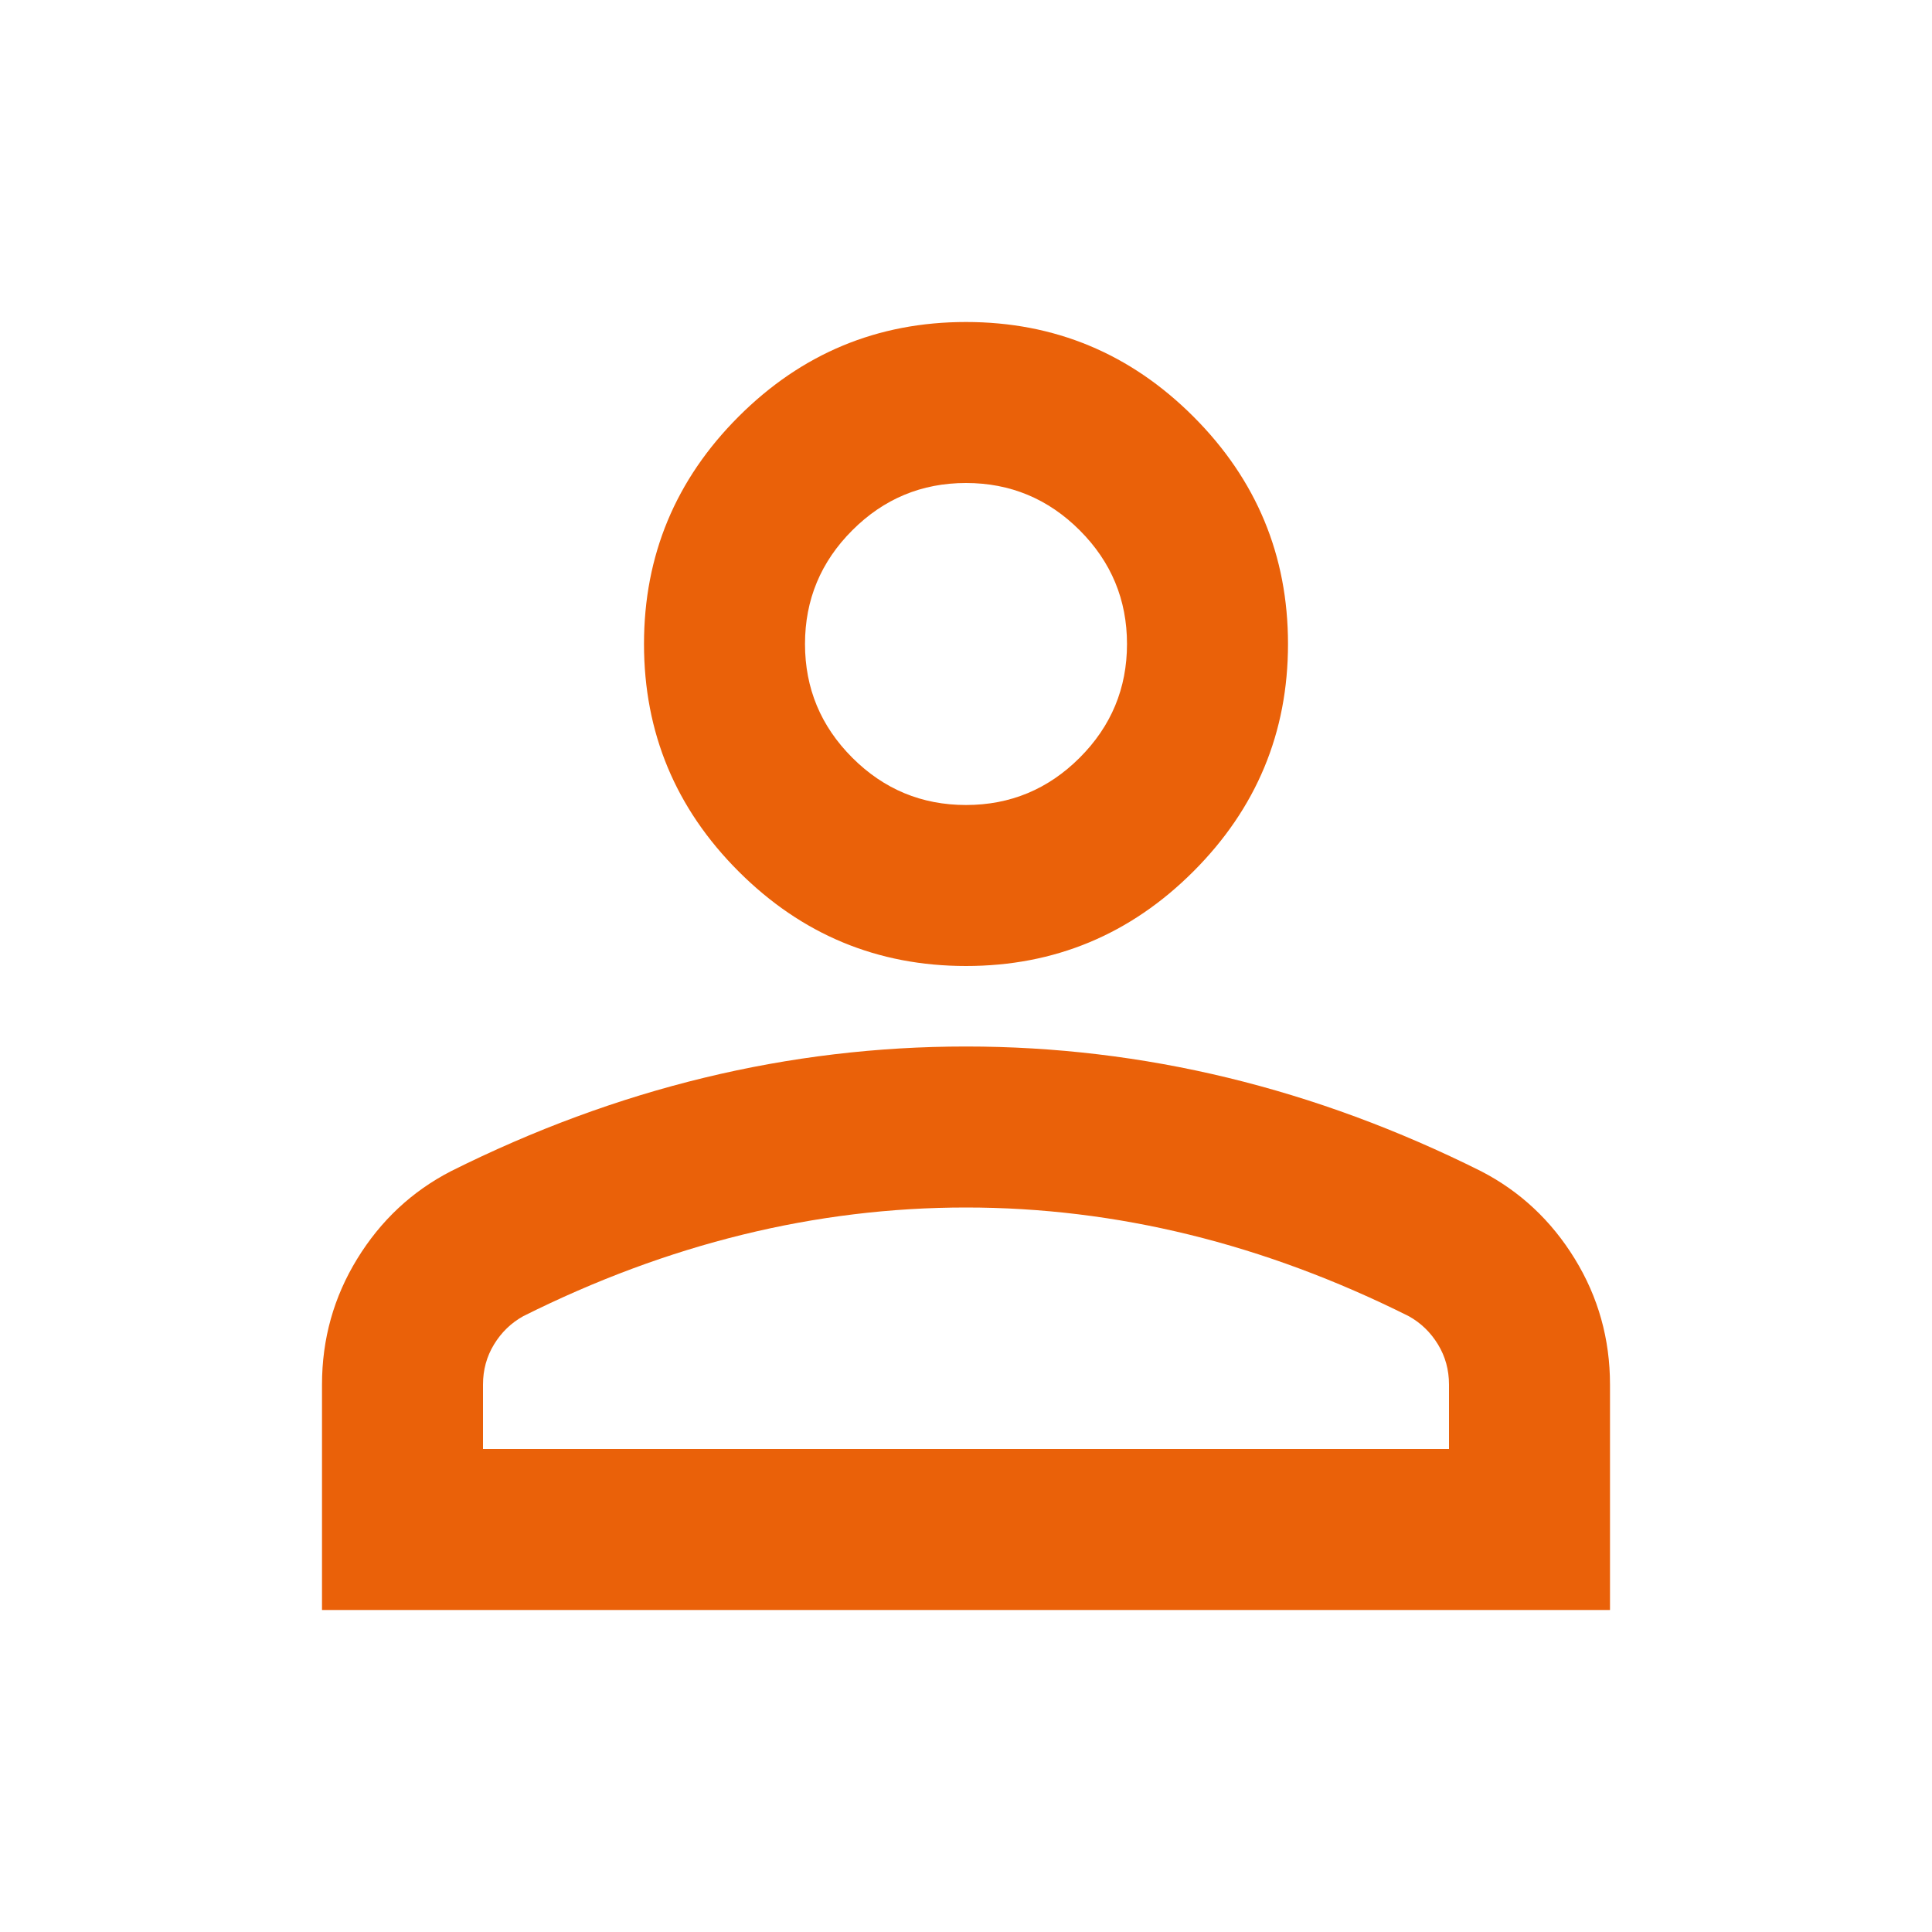
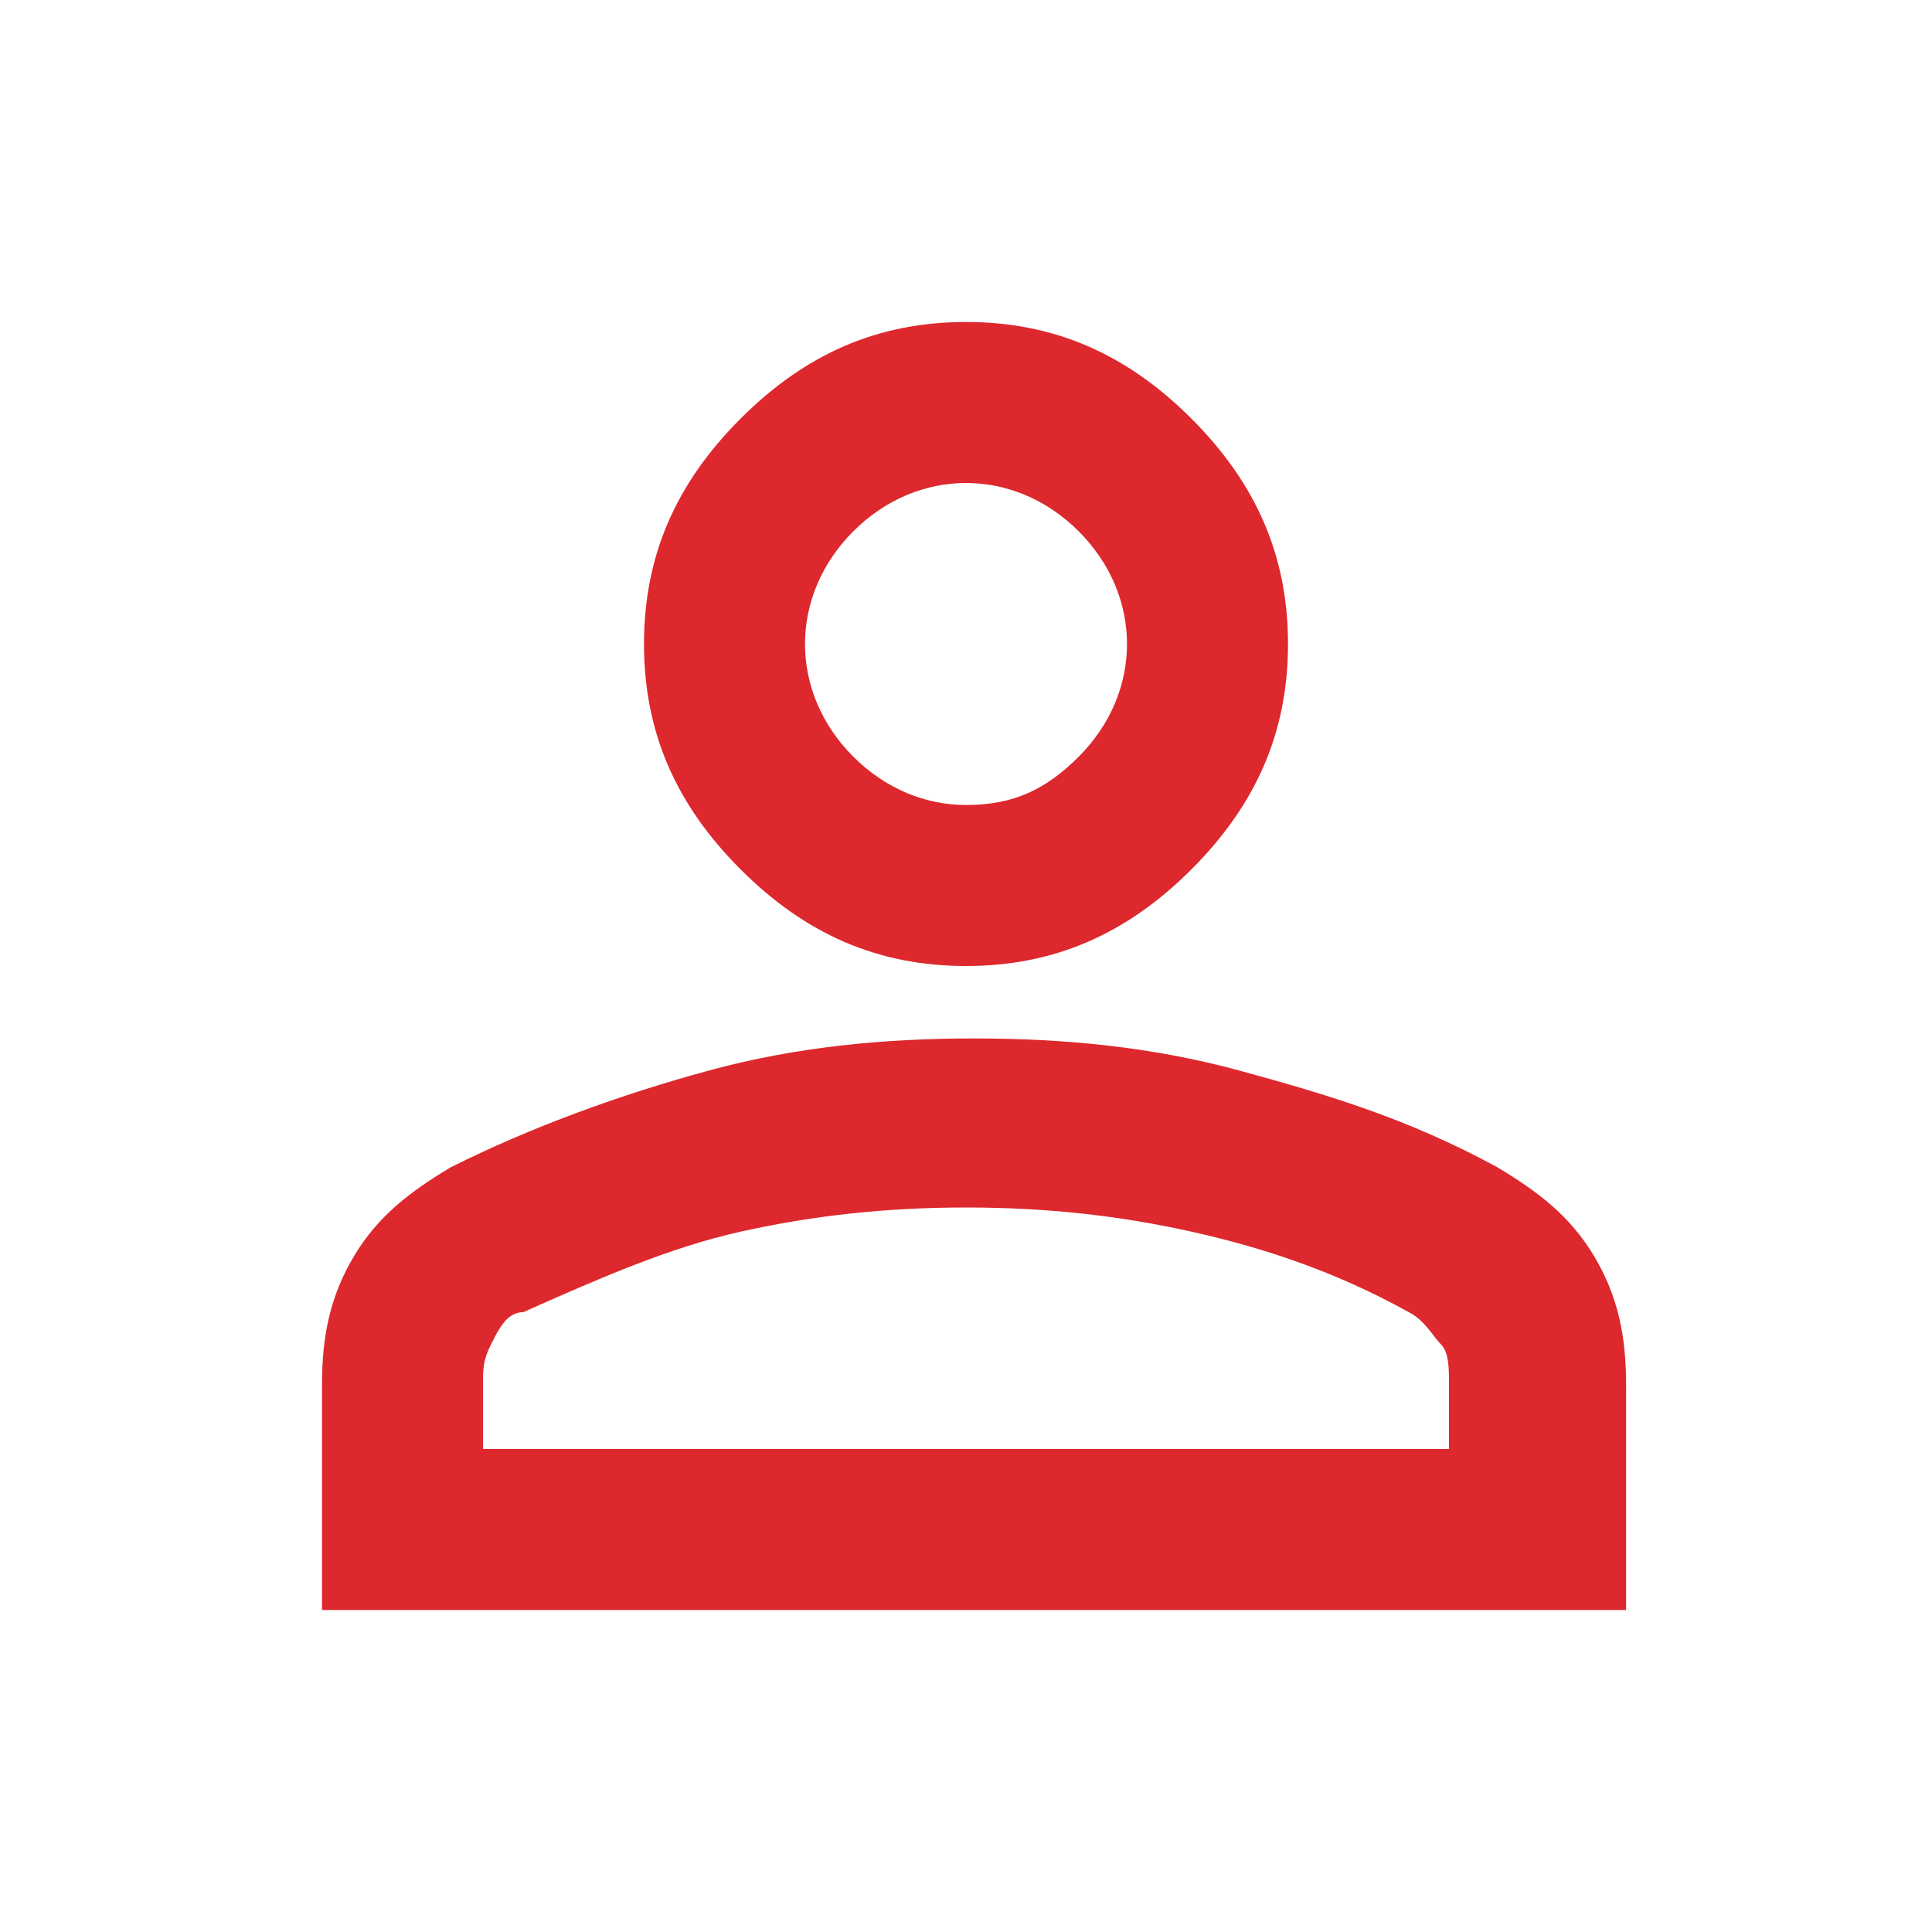
- <svg xmlns="http://www.w3.org/2000/svg" height="24px" viewBox="0 -960 960 960" width="24px" fill="#ea6109">
-   <path d="M480-480q-66 0-113-47t-47-113q0-66 47-113t113-47q66 0 113 47t47 113q0 66-47 113t-113 47ZM160-160v-112q0-34 17.5-62.5T224-378q62-31 126-46.5T480-440q66 0 130 15.5T736-378q29 15 46.5 43.5T800-272v112H160Zm80-80h480v-32q0-11-5.5-20T700-306q-54-27-109-40.5T480-360q-56 0-111 13.5T260-306q-9 5-14.5 14t-5.5 20v32Zm240-320q33 0 56.5-23.5T560-640q0-33-23.5-56.5T480-720q-33 0-56.5 23.5T400-640q0 33 23.5 56.5T480-560Zm0-80Zm0 400Z" />
+ <svg xmlns="http://www.w3.org/2000/svg" id="Layer_1" version="1.1" viewBox="0 0 24 24">
+   <defs>
+     <style>
+       .st0 {
+         fill: #dd282d;
+       }
+     </style>
+   </defs>
+   <path class="st0" d="M12,12c-1.1,0-2-.4-2.8-1.2-.8-.8-1.2-1.7-1.2-2.8s.4-2,1.2-2.8,1.7-1.2,2.8-1.2,2,.4,2.8,1.2,1.2,1.7,1.2,2.8-.4,2-1.2,2.8c-.8.8-1.7,1.2-2.8,1.2ZM4,20v-2.8c0-.6.1-1.1.4-1.6s.7-.8,1.2-1.1c1-.5,2.1-.9,3.2-1.2s2.2-.4,3.3-.4,2.2.1,3.3.4,2.1.6,3.2,1.2c.5.3.9.6,1.2,1.1s.4,1,.4,1.6v2.8H4ZM6,18h12v-.8c0-.2,0-.4-.1-.5s-.2-.3-.4-.4c-.9-.5-1.8-.8-2.7-1s-1.8-.3-2.8-.3-1.9.1-2.8.3-1.8.6-2.7,1c-.2,0-.3.2-.4.4s-.1.3-.1.5v.8ZM12,10c.6,0,1-.2,1.4-.6s.6-.9.6-1.4-.2-1-.6-1.4-.9-.6-1.4-.6-1,.2-1.4.6-.6.9-.6,1.4.2,1,.6,1.4.9.6,1.4.6Z" />
</svg>
